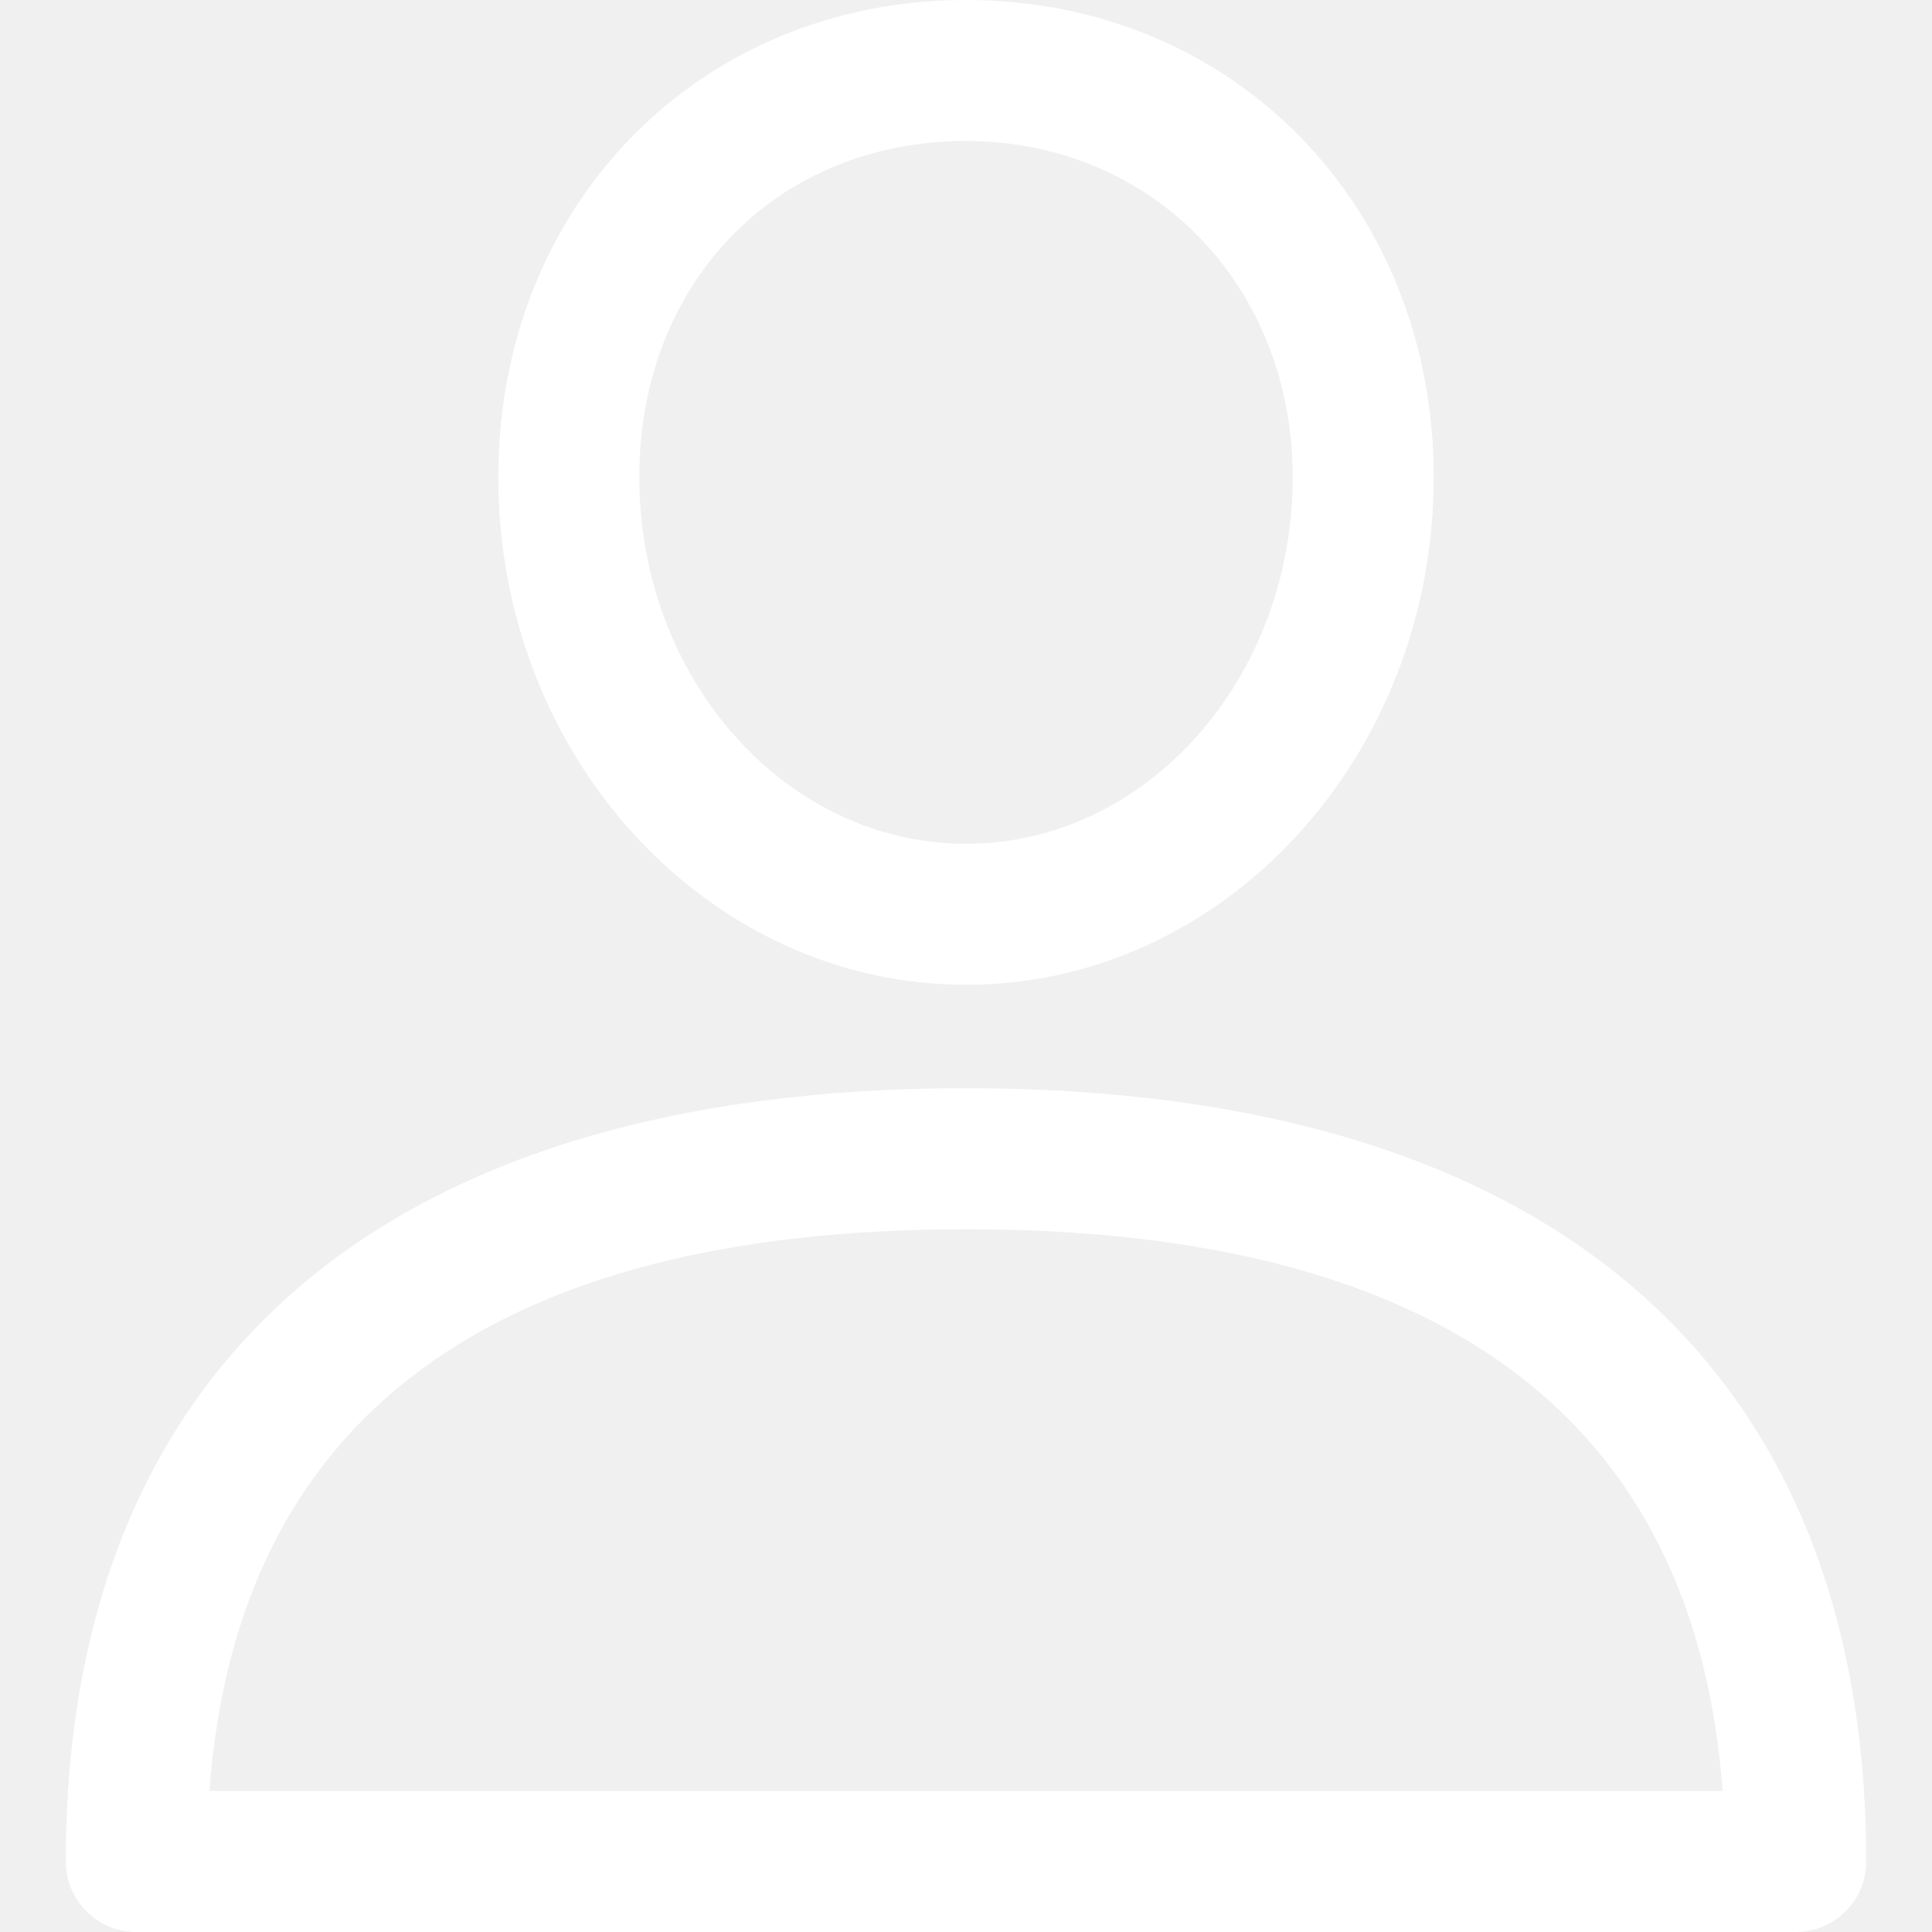
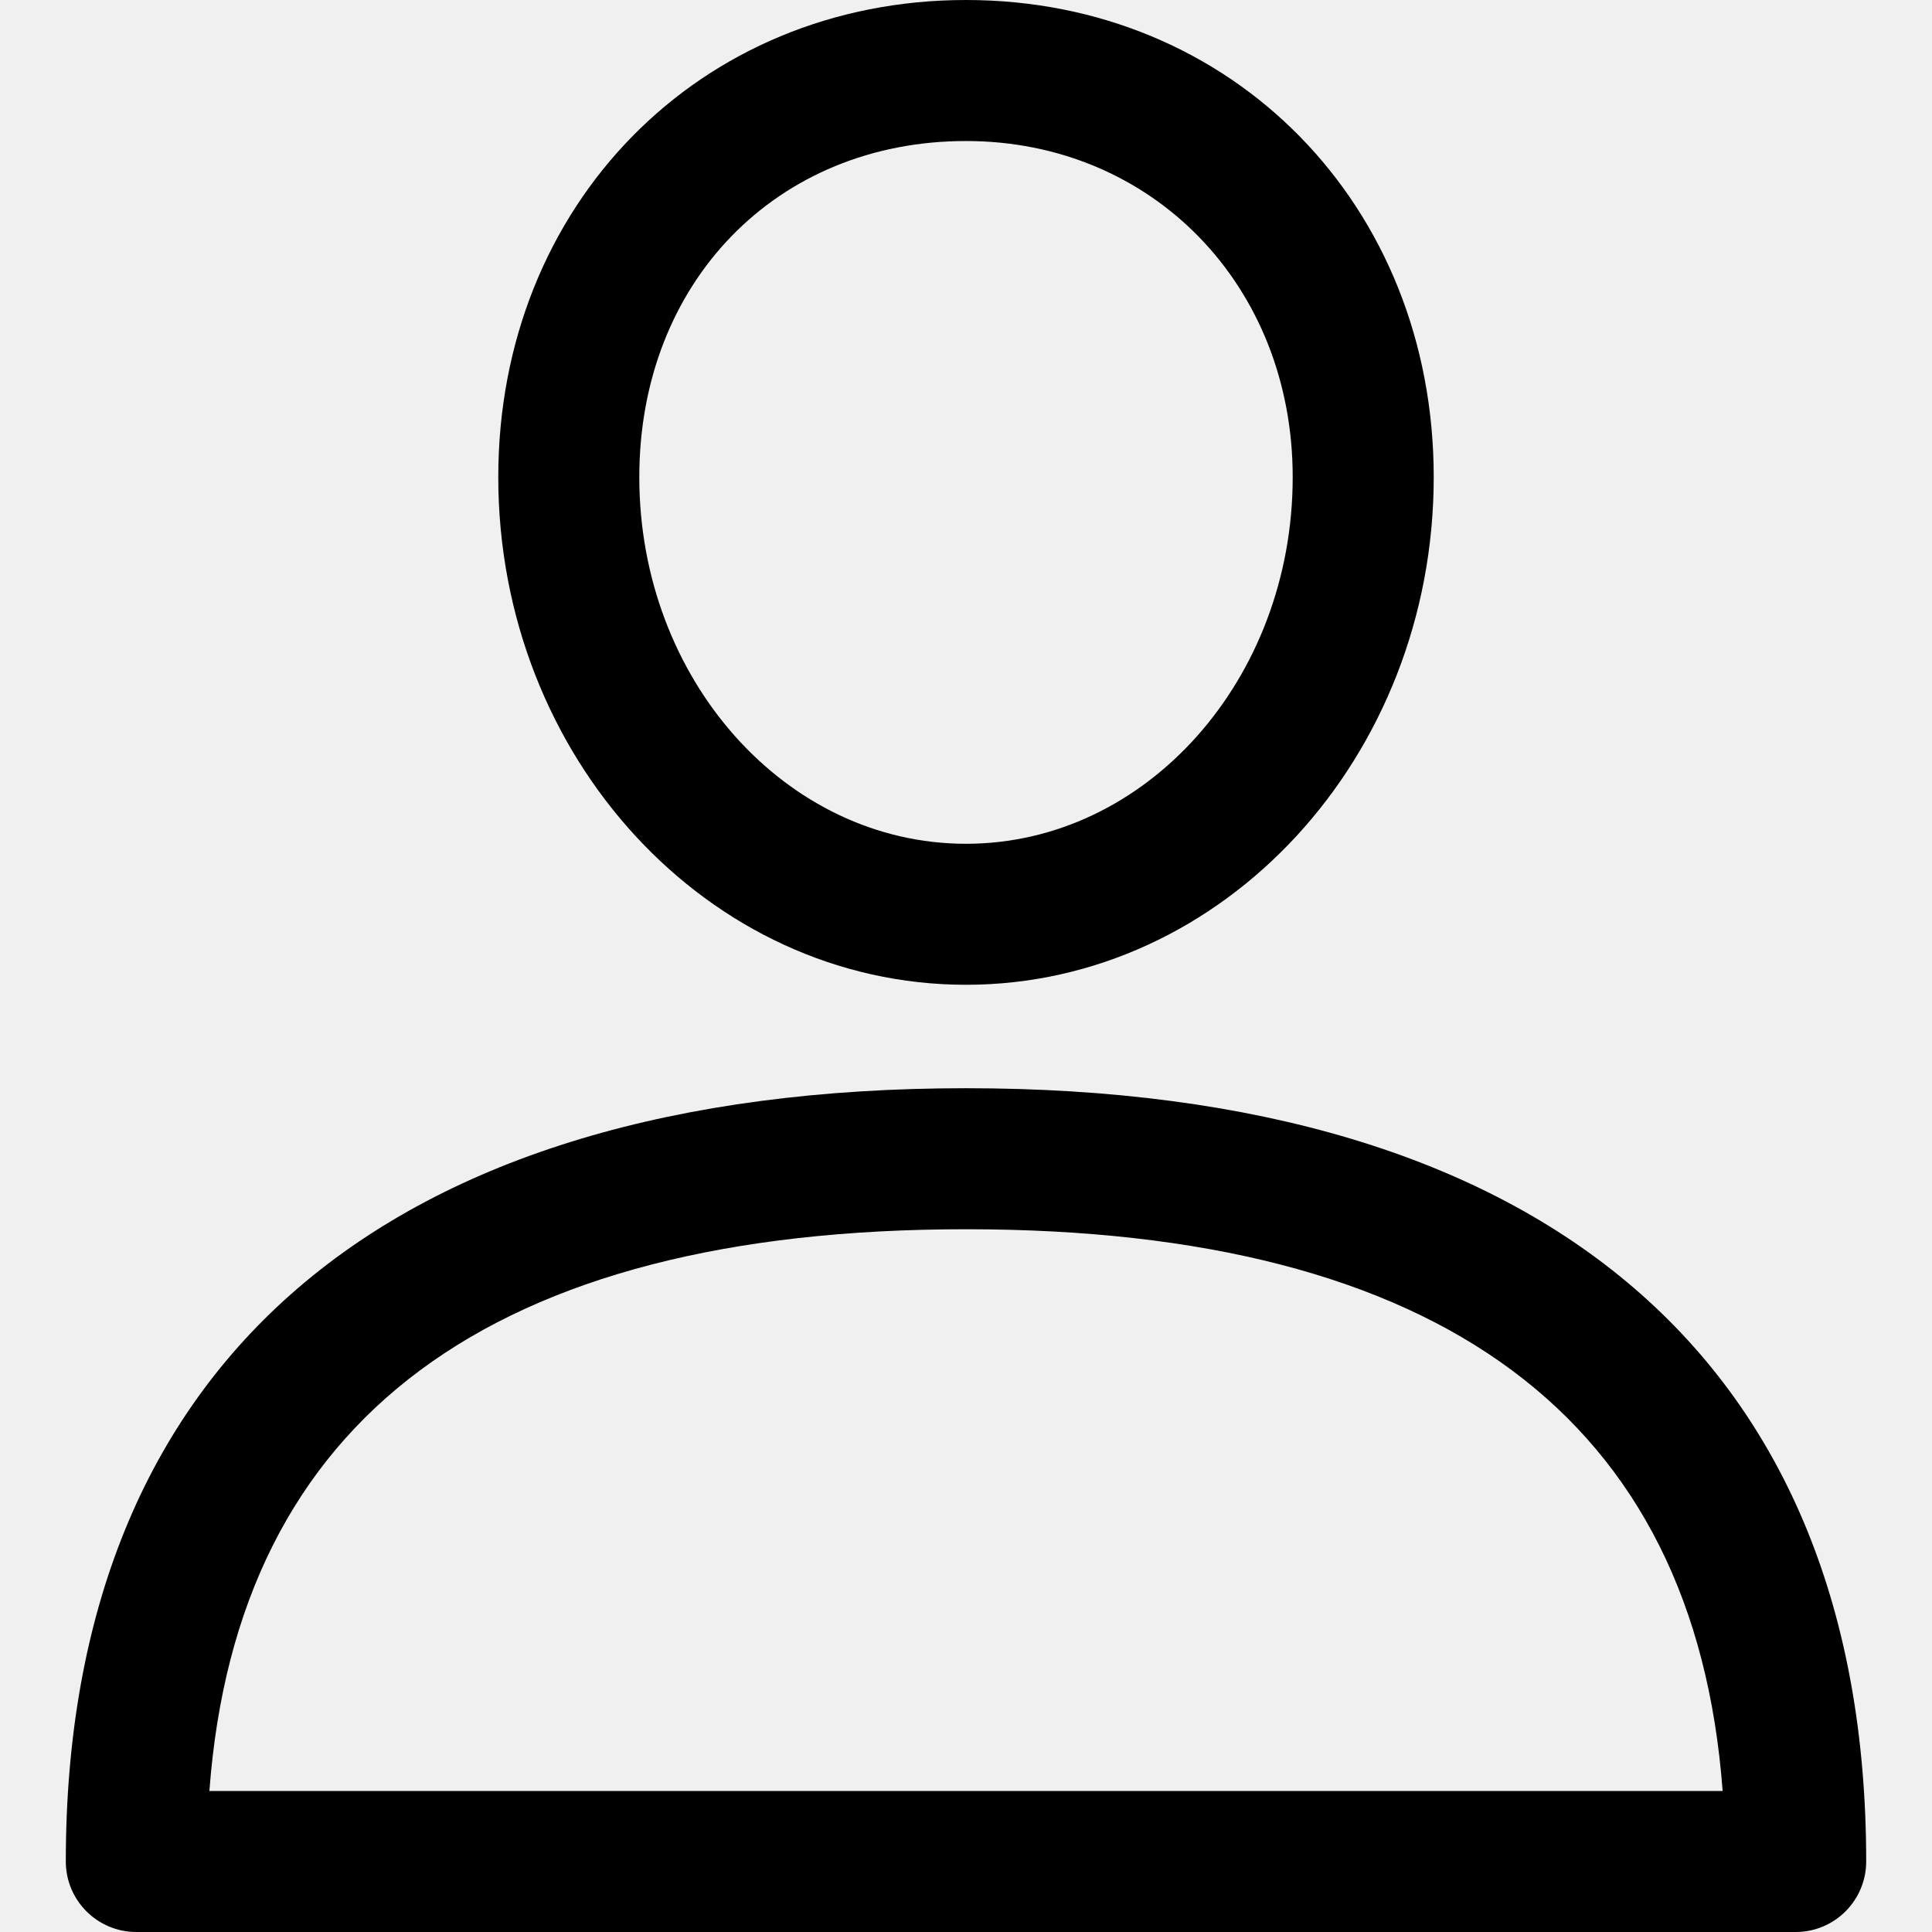
- <svg xmlns="http://www.w3.org/2000/svg" version="1.1" id="Capa_1" fill="#ffffff" x="0px" y="0px" viewBox="0 0 512 512" style="enable-background:new 0 0 512 512;" xml:space="preserve">
+ <svg xmlns="http://www.w3.org/2000/svg" version="1.1" id="Capa_1" x="0px" y="0px" viewBox="0 0 512 512" style="enable-background:new 0 0 512 512;" xml:space="preserve">
  <g>
    <g>
      <path d="M256,288.389c-153.837,0-238.56,72.776-238.56,204.925c0,10.321,8.365,18.686,18.686,18.686h439.747    c10.321,0,18.686-8.365,18.686-18.686C494.56,361.172,409.837,288.389,256,288.389z M55.492,474.628    c7.35-98.806,74.713-148.866,200.508-148.866s193.159,50.06,200.515,148.866H55.492z" />
    </g>
  </g>
  <g>
    <g>
      <path d="M256,0c-70.665,0-123.951,54.358-123.951,126.437c0,74.19,55.604,134.54,123.951,134.54s123.951-60.35,123.951-134.534    C379.951,54.358,326.665,0,256,0z M256,223.611c-47.743,0-86.579-43.589-86.579-97.168c0-51.611,36.413-89.071,86.579-89.071    c49.363,0,86.579,38.288,86.579,89.071C342.579,180.022,303.743,223.611,256,223.611z" />
    </g>
  </g>
  <g>
</g>
  <g>
</g>
  <g>
</g>
  <g>
</g>
  <g>
</g>
  <g>
</g>
  <g>
</g>
  <g>
</g>
  <g>
</g>
  <g>
</g>
  <g>
</g>
  <g>
</g>
  <g>
</g>
  <g>
</g>
  <g>
</g>
</svg>
